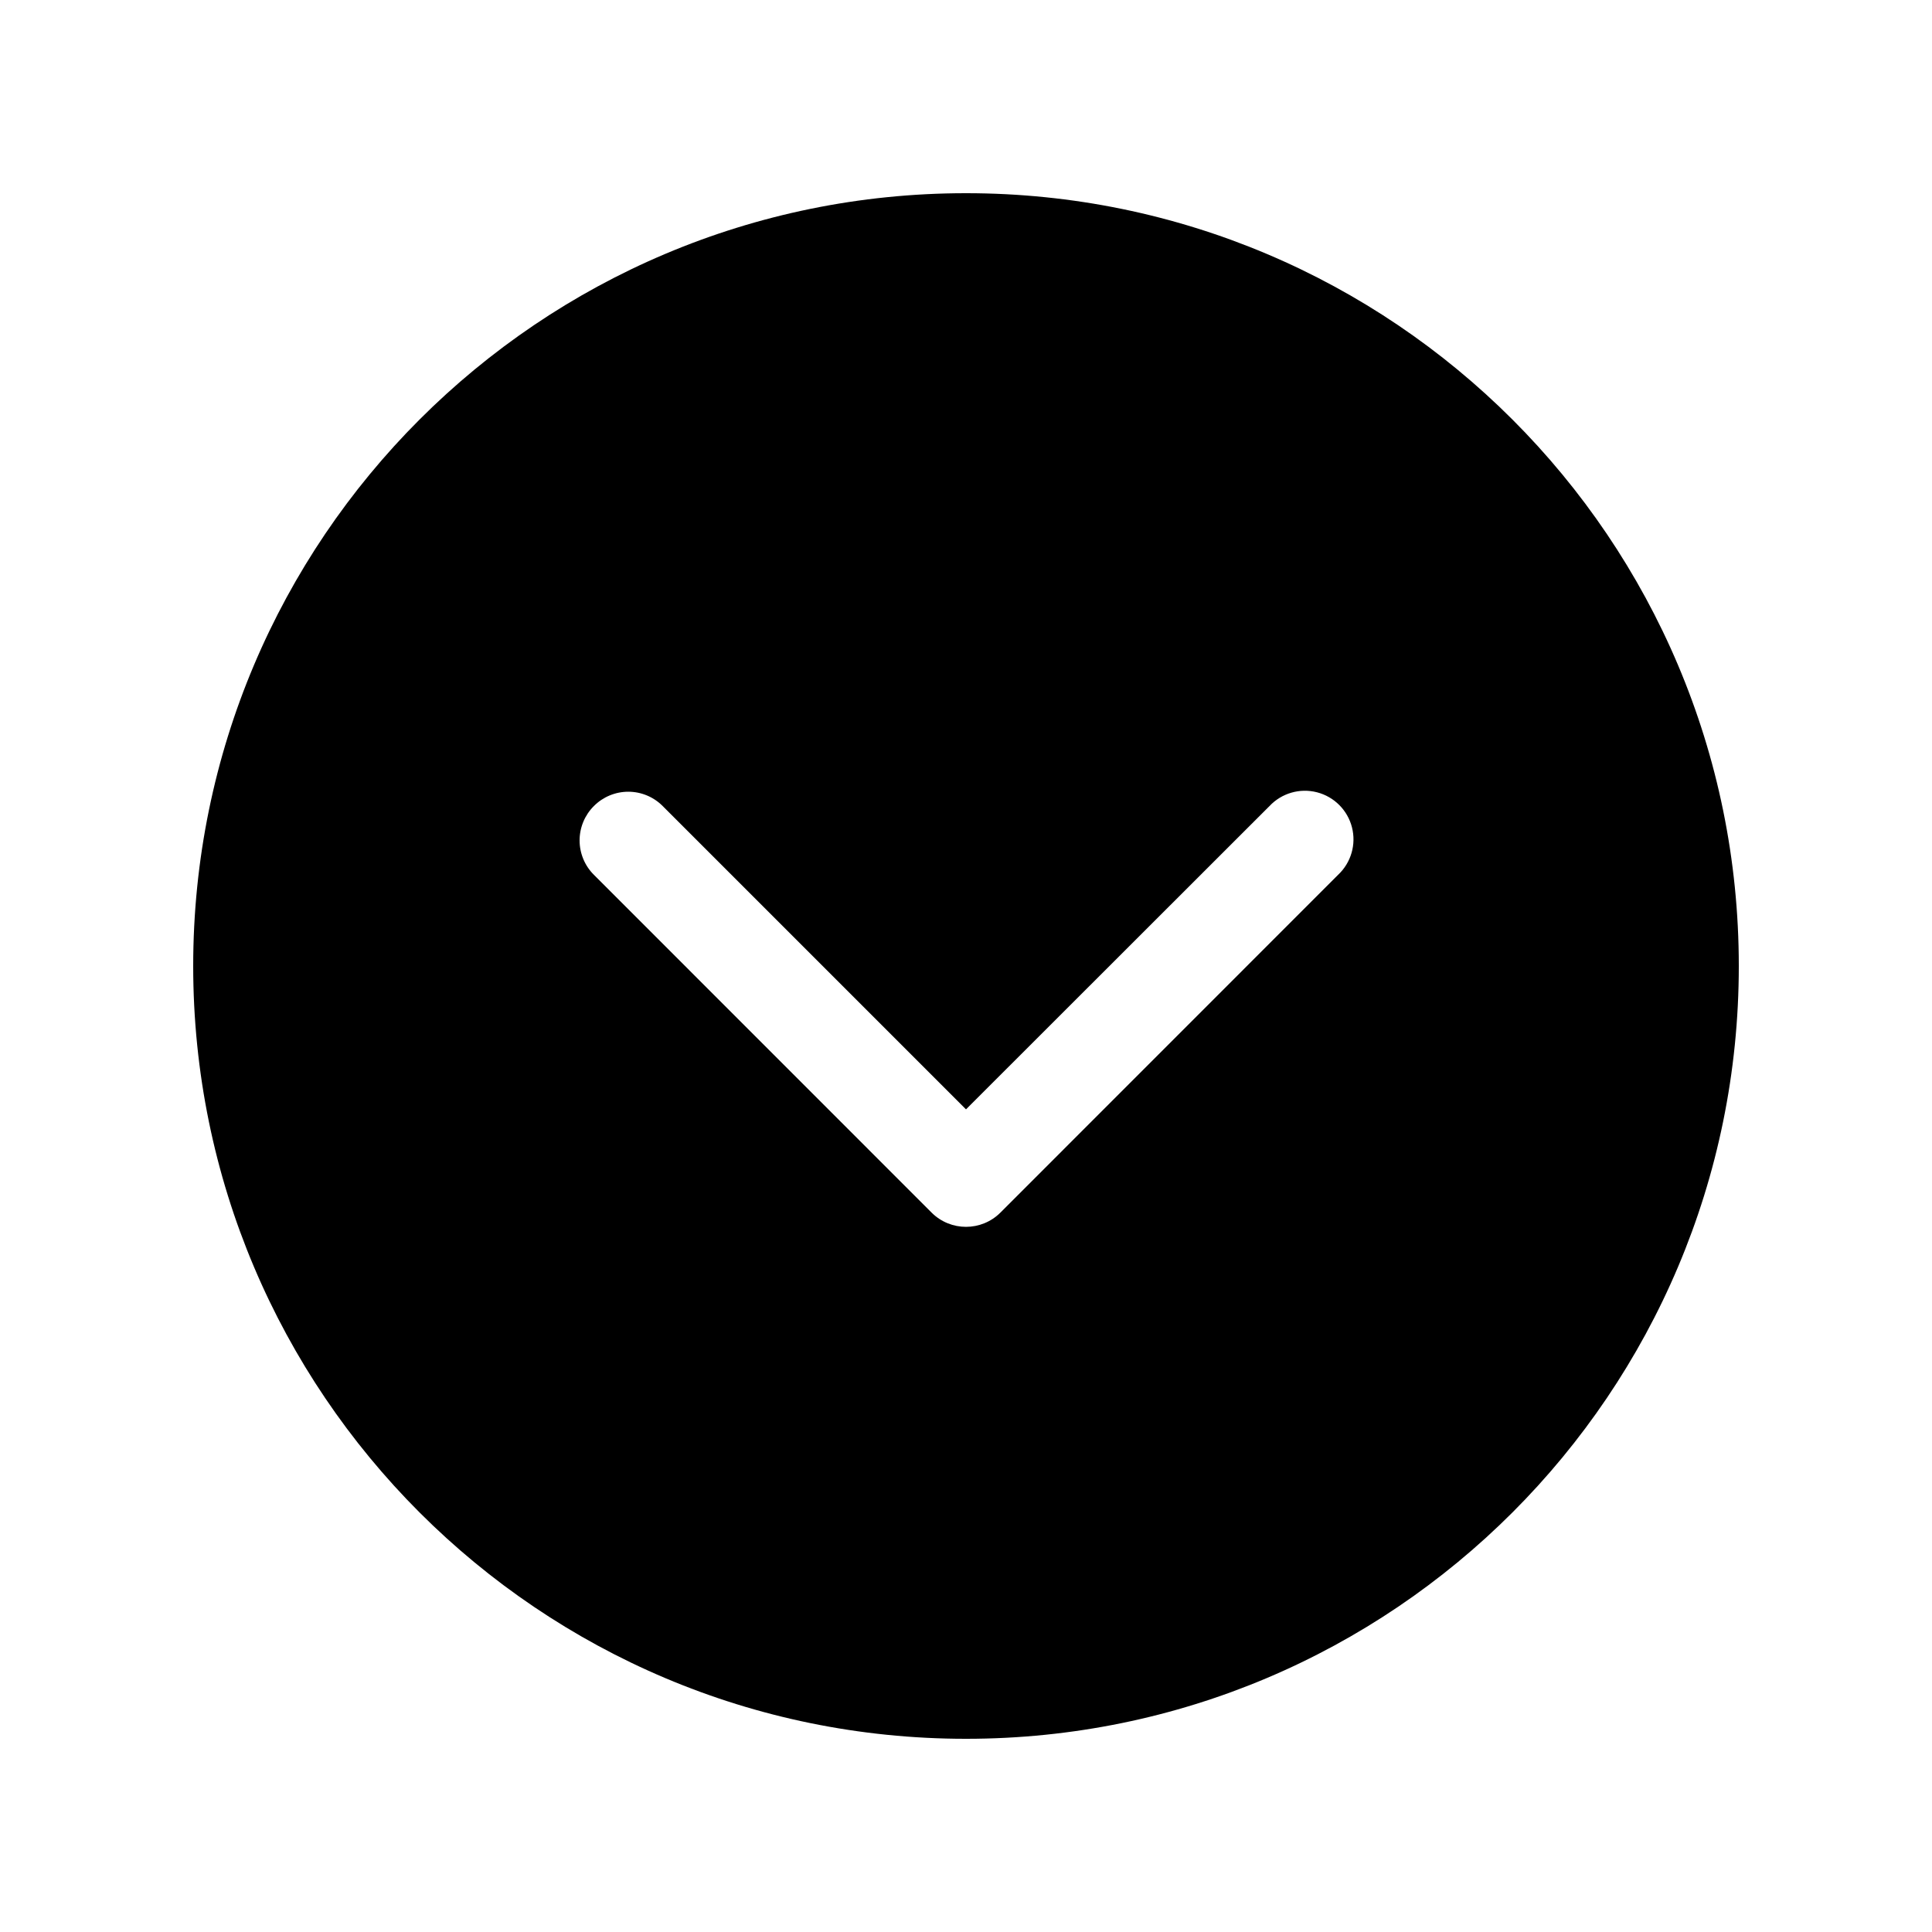
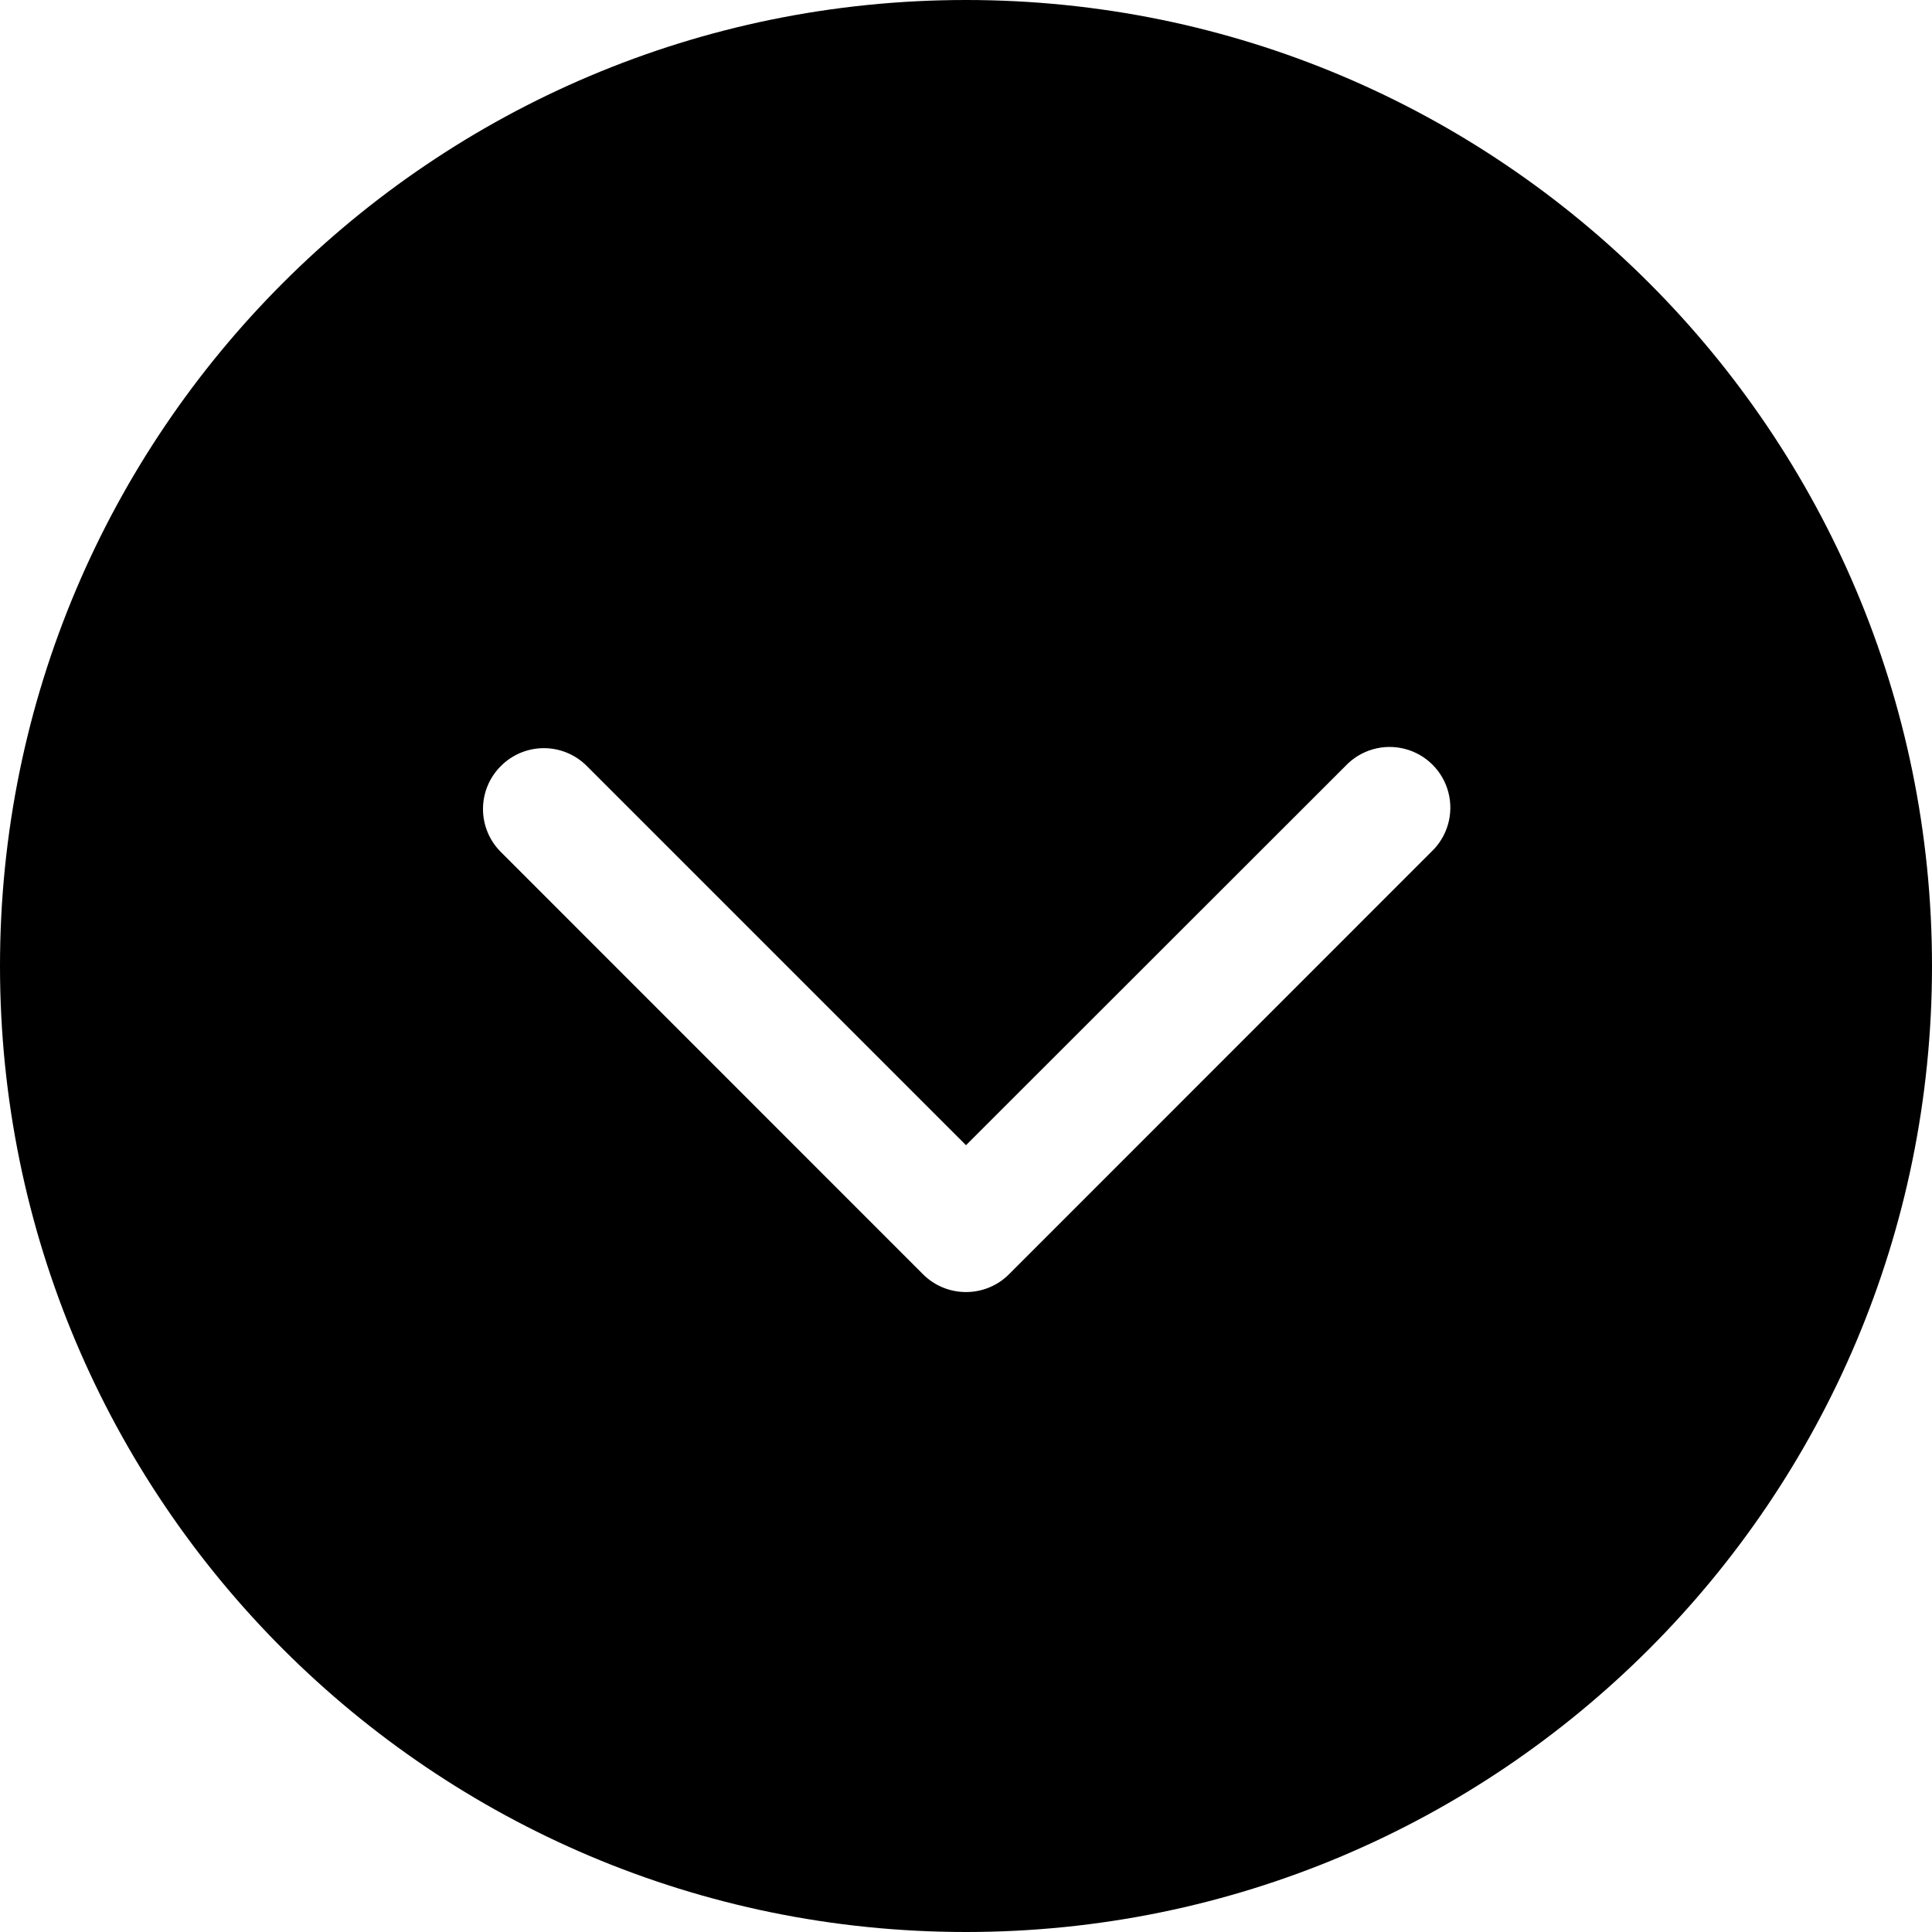
- <svg xmlns="http://www.w3.org/2000/svg" viewBox="0 0 20 20">
-   <path fill="#000" fill-rule="evenodd" d="M10 2a8 8 0 1 1 0 16 8 8 0 0 1 0-16m3.852 7.056a.503.503 0 1 0-.71-.712L10 11.484l-3.14-3.14a.502.502 0 0 0-.712 0 .502.502 0 0 0 0 .712l3.496 3.497a.504.504 0 0 0 .712 0" />
+ <svg xmlns="http://www.w3.org/2000/svg" viewBox="0 0 16 16">
+   <path fill="#000" fill-rule="evenodd" d="M8 0a8 8 0 1 1 0 16A8 8 0 0 1 8 0m3.852 7.056a.503.503 0 1 0-.71-.712L8 9.484l-3.14-3.14a.502.502 0 0 0-.712 0 .502.502 0 0 0 0 .712l3.496 3.497a.504.504 0 0 0 .712 0" />
</svg>
